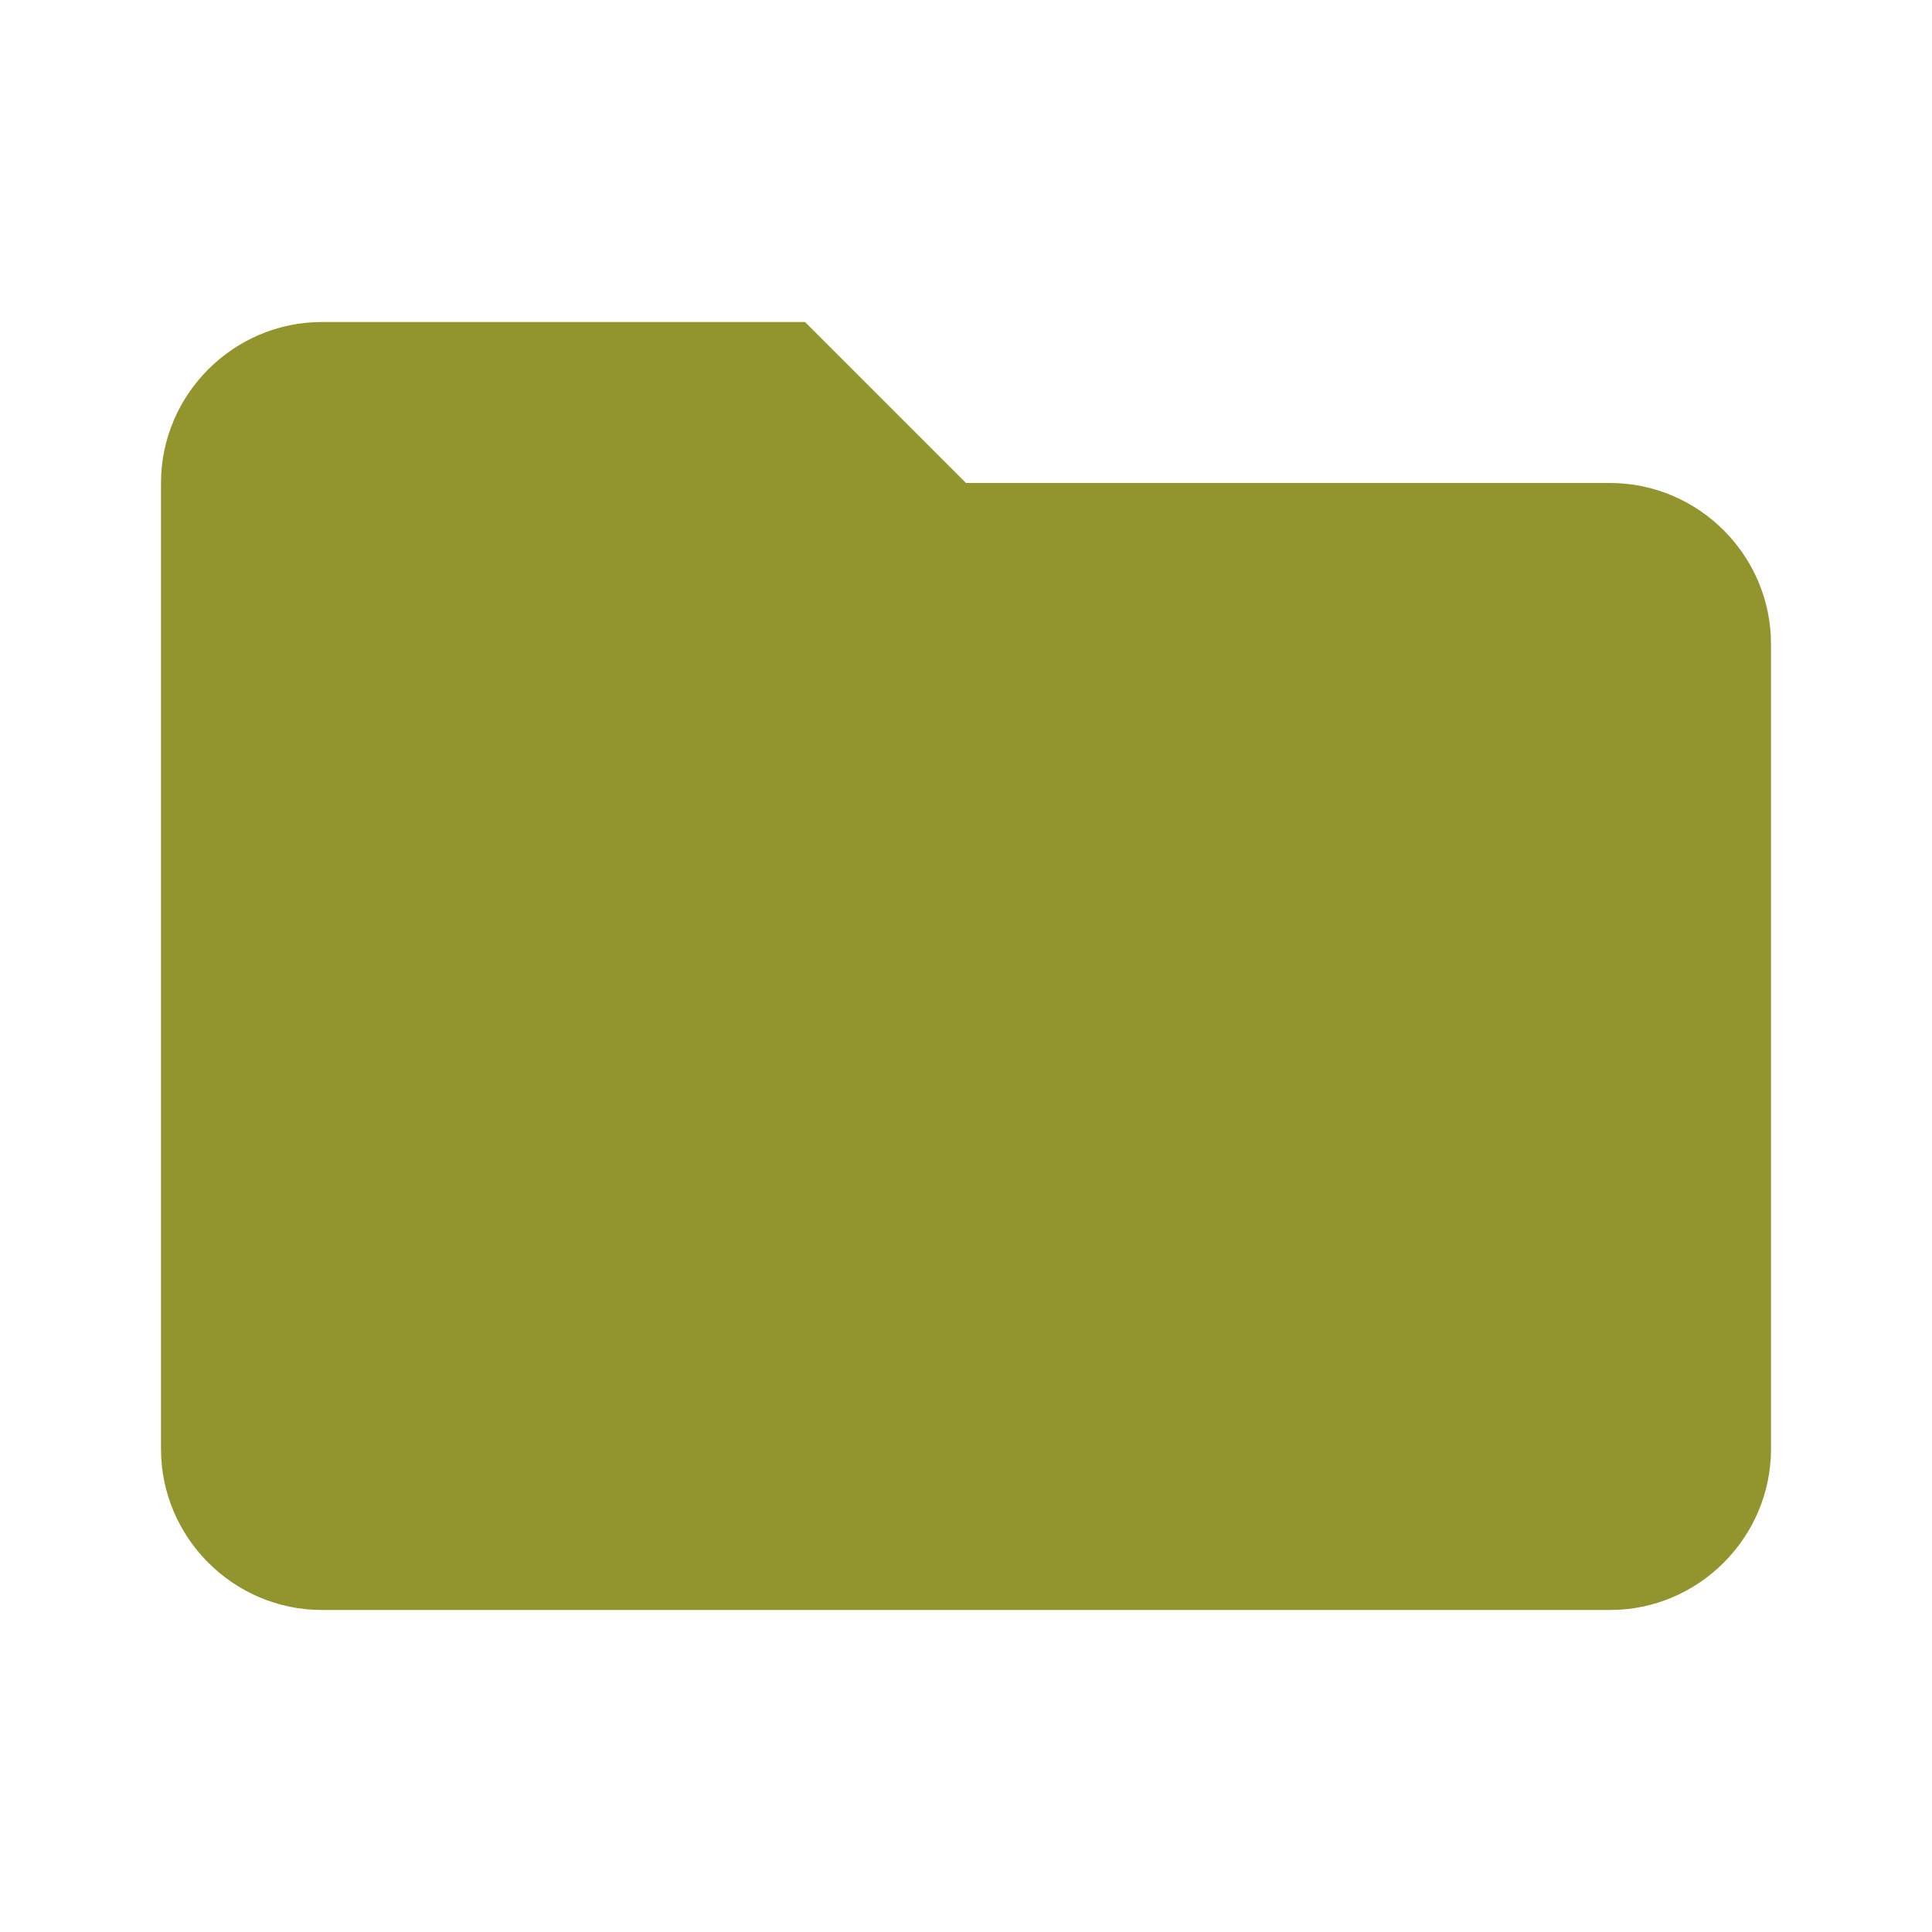
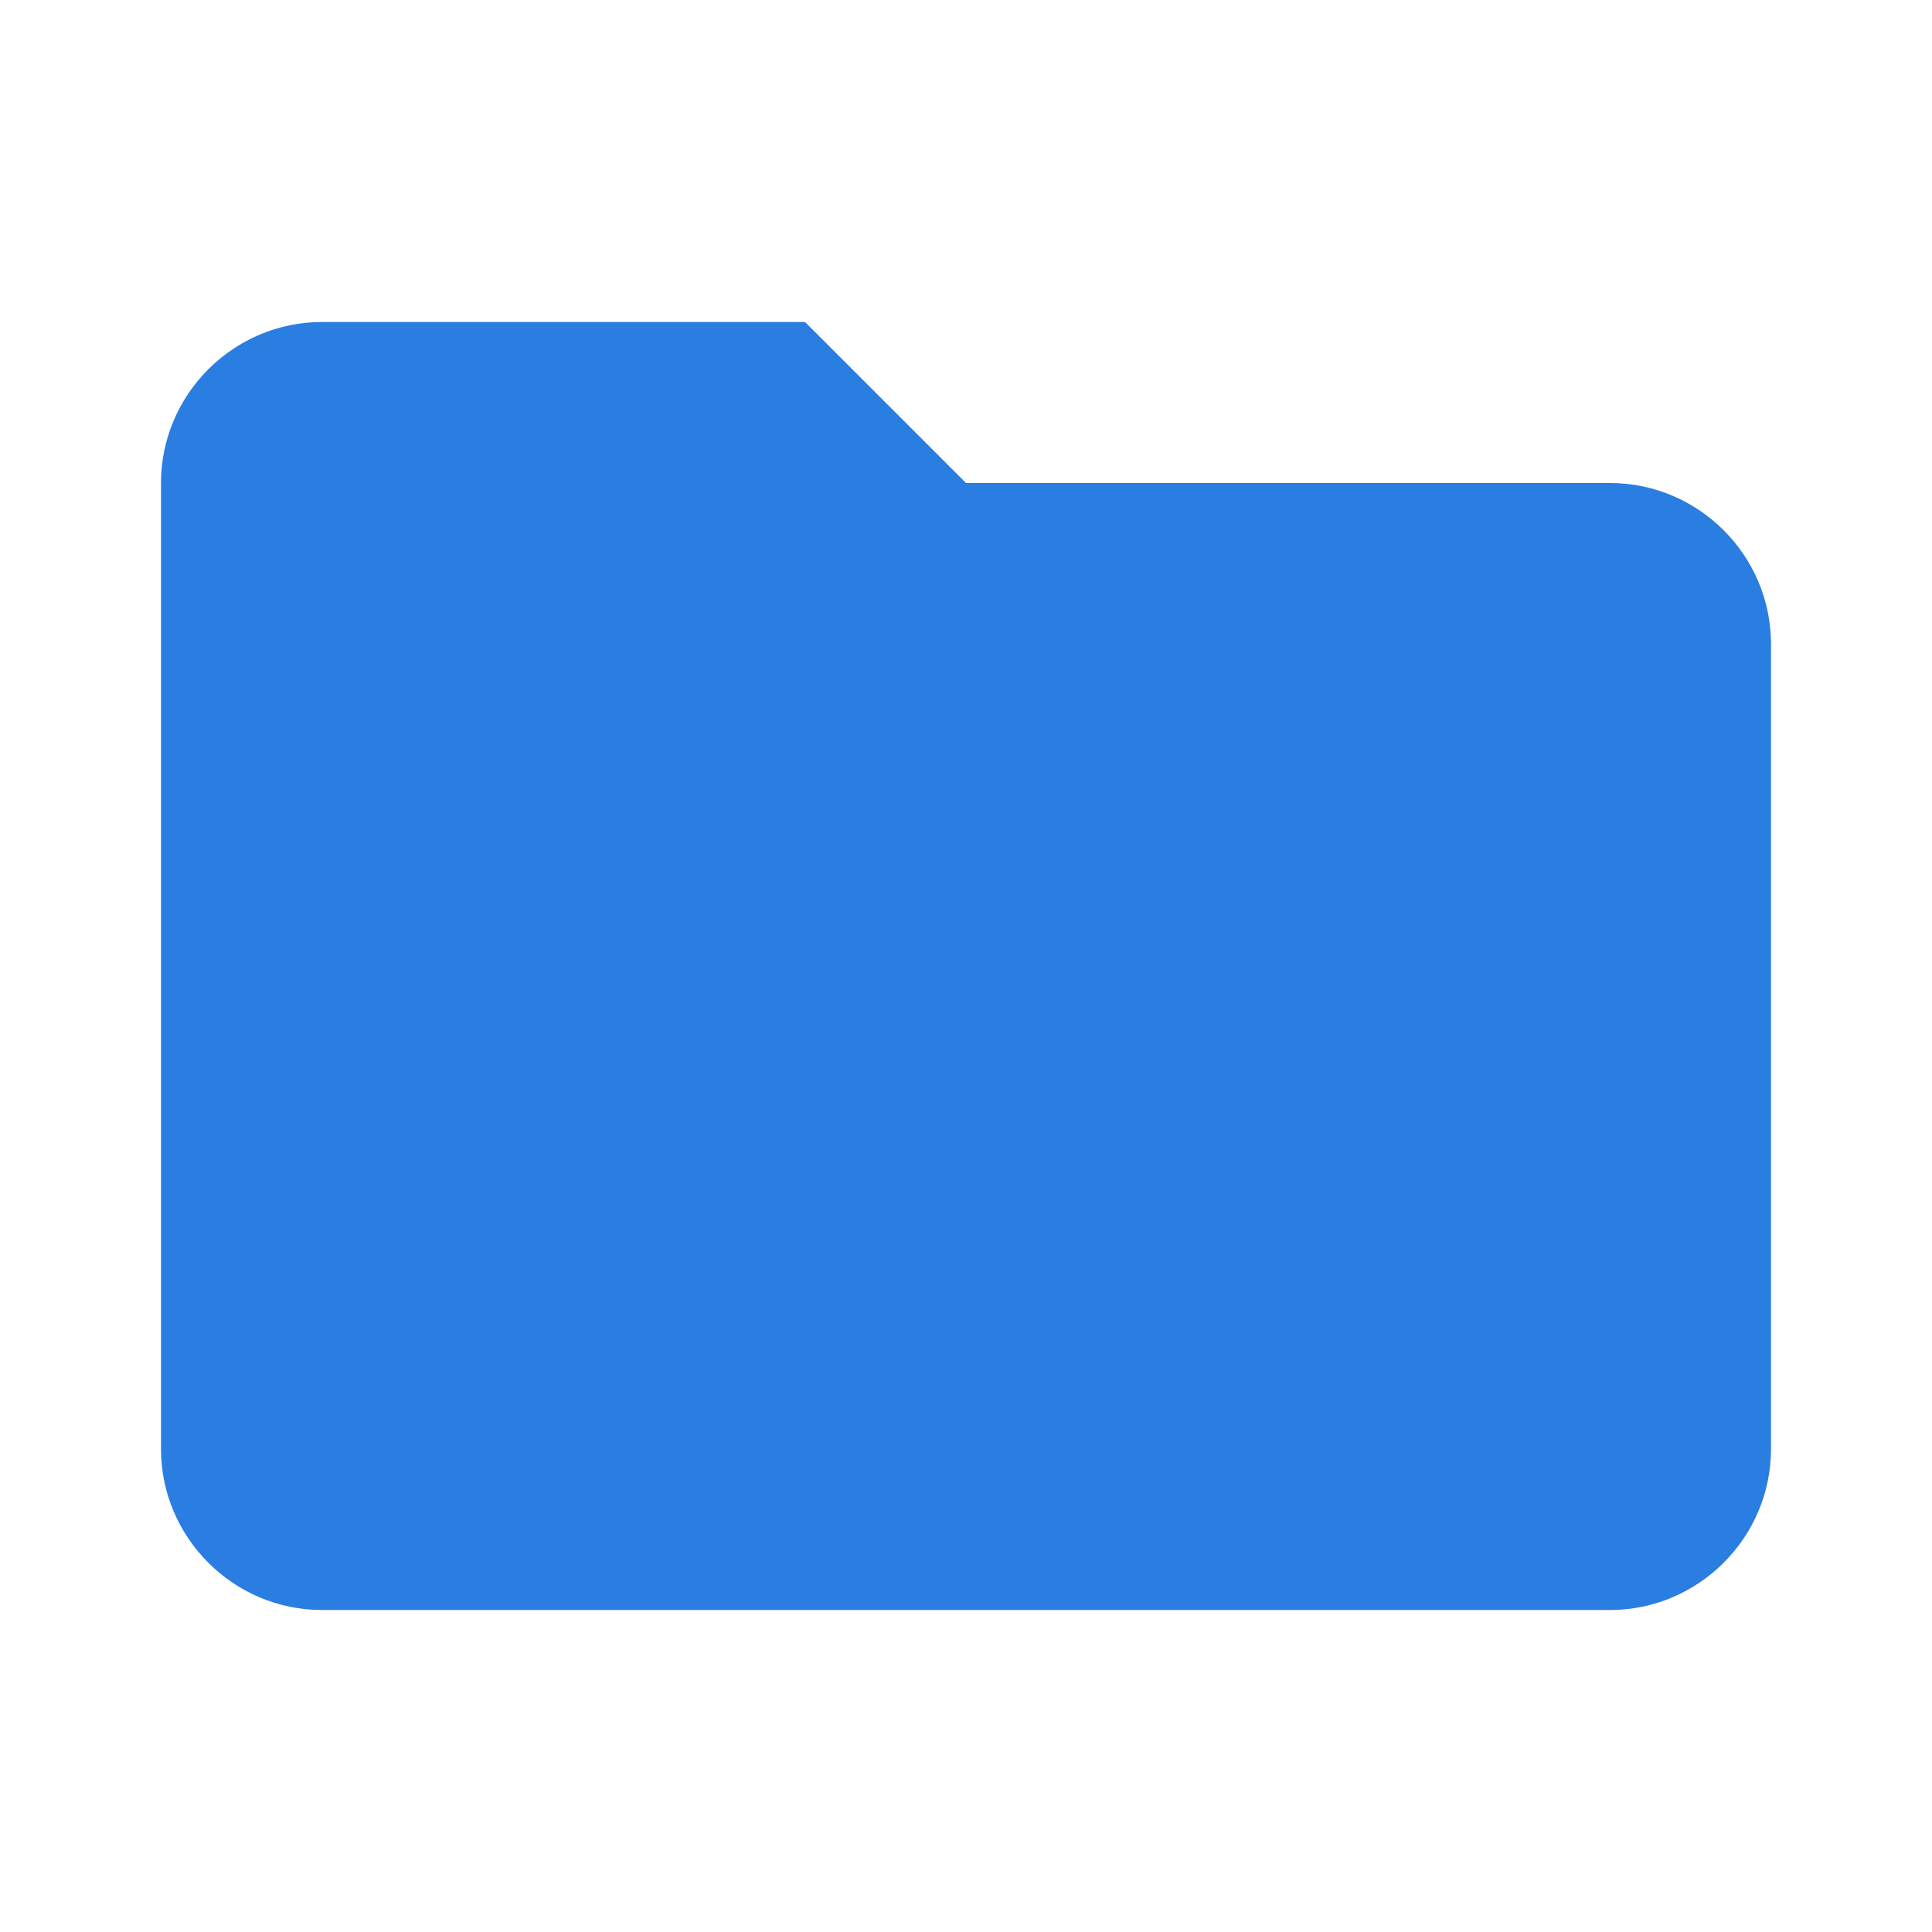
<svg xmlns="http://www.w3.org/2000/svg" xmlns:xlink="http://www.w3.org/1999/xlink" width="24" height="24" x="0" y="0" enable-background="new 0 0 24 24" version="1.1" viewBox="0 0 24 24" xml:space="preserve">
-   <style type="text/css">.st0{fill:none}.st1{clip-path:url(#SVGID_2_)}.st2{fill:none;stroke:#000;stroke-width:.25;stroke-miterlimit:10}.st3{opacity:.4}.st4{fill:none;stroke:#000;stroke-width:.25;stroke-miterlimit:10}.st4,.st5{clip-path:url(#SVGID_4_)}.st9{fill:#92952D}.st20{display:none}</style>
+   <style type="text/css">.st0{fill:none}.st1{clip-path:url(#SVGID_2_)}.st2{fill:none;stroke:#000;stroke-width:.25;stroke-miterlimit:10}.st3{opacity:.4}.st4{fill:none;stroke:#000;stroke-width:.25;stroke-miterlimit:10}.st4,.st5{clip-path:url(#SVGID_4_)}.st9{fill:#2A7DE1}.st20{display:none}</style>
  <symbol id="material_x5F_system_x5F_icon_x5F_border" viewBox="0 -48 48 48">
    <rect width="48" height="48" y="-48" class="st0" />
  </symbol>
  <symbol id="material_x5F_system_x5F_icon_x5F_grid" viewBox="0 -48 48 48">
    <g>
      <defs>
        <rect id="SVGID_1_" width="48" height="48" x="0" y="-48" />
      </defs>
      <clipPath id="SVGID_2_">
        <use overflow="visible" xlink:href="#SVGID_1_" />
      </clipPath>
      <g class="st1">
        <g>
          <line x1="2" x2="2" y1="-48" y2="0" class="st2" />
          <line x1="4" x2="4" y1="-48" y2="0" class="st2" />
          <line x1="6" x2="6" y1="-48" y2="0" class="st2" />
          <line x1="8" x2="8" y1="-48" y2="0" class="st2" />
          <line x1="10" x2="10" y1="-48" y2="0" class="st2" />
          <line x1="12" x2="12" y1="-48" y2="0" class="st2" />
          <line x1="14" x2="14" y1="-48" y2="0" class="st2" />
          <line x1="16" x2="16" y1="-48" y2="0" class="st2" />
          <line x1="18" x2="18" y1="-48" y2="0" class="st2" />
          <line x1="20" x2="20" y1="-48" y2="0" class="st2" />
          <line x1="22" x2="22" y1="-48" y2="0" class="st2" />
          <line x1="24" x2="24" y1="-48" y2="0" class="st2" />
          <line x1="26" x2="26" y1="-48" y2="0" class="st2" />
          <line x1="28" x2="28" y1="-48" y2="0" class="st2" />
          <line x1="30" x2="30" y1="-48" y2="0" class="st2" />
          <line x1="32" x2="32" y1="-48" y2="0" class="st2" />
          <line x1="34" x2="34" y1="-48" y2="0" class="st2" />
          <line x1="36" x2="36" y1="-48" y2="0" class="st2" />
          <line x1="38" x2="38" y1="-48" y2="0" class="st2" />
          <line x1="40" x2="40" y1="-48" y2="0" class="st2" />
          <line x1="42" x2="42" y1="-48" y2="0" class="st2" />
          <line x1="44" x2="44" y1="-48" y2="0" class="st2" />
          <line x1="46" x2="46" y1="-48" y2="0" class="st2" />
        </g>
        <g>
          <line x1="0" x2="48" y1="-2" y2="-2" class="st2" />
          <line x1="0" x2="48" y1="-4" y2="-4" class="st2" />
          <line x1="0" x2="48" y1="-6" y2="-6" class="st2" />
          <line x1="0" x2="48" y1="-8" y2="-8" class="st2" />
          <line x1="0" x2="48" y1="-10" y2="-10" class="st2" />
          <line x1="0" x2="48" y1="-12" y2="-12" class="st2" />
          <line x1="0" x2="48" y1="-14" y2="-14" class="st2" />
          <line x1="0" x2="48" y1="-16" y2="-16" class="st2" />
          <line x1="0" x2="48" y1="-18" y2="-18" class="st2" />
          <line x1="0" x2="48" y1="-20" y2="-20" class="st2" />
          <line x1="0" x2="48" y1="-22" y2="-22" class="st2" />
          <line x1="0" x2="48" y1="-24" y2="-24" class="st2" />
          <line x1="0" x2="48" y1="-26" y2="-26" class="st2" />
          <line x1="0" x2="48" y1="-28" y2="-28" class="st2" />
          <line x1="0" x2="48" y1="-30" y2="-30" class="st2" />
          <line x1="0" x2="48" y1="-32" y2="-32" class="st2" />
          <line x1="0" x2="48" y1="-34" y2="-34" class="st2" />
          <line x1="0" x2="48" y1="-36" y2="-36" class="st2" />
          <line x1="0" x2="48" y1="-38" y2="-38" class="st2" />
          <line x1="0" x2="48" y1="-40" y2="-40" class="st2" />
          <line x1="0" x2="48" y1="-42" y2="-42" class="st2" />
          <line x1="0" x2="48" y1="-44" y2="-44" class="st2" />
          <line x1="0" x2="48" y1="-46" y2="-46" class="st2" />
        </g>
        <g>
          <path d="M47.8-0.2v-47.5H0.2v47.5H47.8 M48,0H0v-48h48V0L48,0z" />
        </g>
      </g>
    </g>
  </symbol>
  <symbol id="material_x5F_system_x5F_icon_x5F_keylines" viewBox="0 -48 48 48">
    <g class="st3">
      <defs>
        <rect id="SVGID_3_" width="48" height="48" x="0" y="-48" class="st3" />
      </defs>
      <clipPath id="SVGID_4_">
        <use overflow="visible" xlink:href="#SVGID_3_" />
      </clipPath>
      <line x1="24" x2="24" y1="0" y2="-48" class="st4" />
      <line x1="48" x2="0" y1="-24" y2="-24" class="st4" />
      <line x1="48" x2="0" y1="-16" y2="-16" class="st4" />
      <line x1="48" x2="0" y1="-32" y2="-32" class="st4" />
      <line x1="32" x2="32" y1="-48" y2="0" class="st4" />
      <line x1="16" x2="16" y1="-48" y2="0" class="st4" />
      <line x1="47.7" x2=".2" y1="-.3" y2="-47.8" class="st4" />
      <line x1=".2" x2="47.7" y1="-.3" y2="-47.8" class="st4" />
      <path d="M24-14c-5.5,0-10-4.5-10-10c0-5.5,4.5-10,10-10c5.5,0,10,4.5,10,10C34-18.5,29.5-14,24-14z" class="st4" />
      <path d="M24-4C12.9-4,4-12.9,4-24c0-11.1,8.9-20,20-20c11.1,0,20,8.9,20,20C44-12.9,35.1-4,24-4z" class="st4" />
      <path d="M38-6H10c-2.2,0-4-1.8-4-4v-28c0-2.2,1.8-4,4-4h28c2.2,0,4,1.8,4,4v28C42-7.8,40.2-6,38-6z" class="st4" />
      <path d="M40-8H8c-2.2,0-4-1.8-4-4v-24c0-2.2,1.8-4,4-4h32c2.2,0,4,1.8,4,4l0,24C44-9.8,42.2-8,40-8z" class="st4" />
      <path d="M40-40v32c0,2.2-1.8,4-4,4H12C9.8-4,8-5.8,8-8v-32c0-2.2,1.8-4,4-4h24C38.2-44,40-42.2,40-40z" class="st4" />
      <g class="st5">
        <path d="M47.7-0.3v-47.5H0.2v47.5H47.7 M48,0H0v-48h48V0L48,0z" />
      </g>
    </g>
  </symbol>
  <g id="border">
    <use width="48" height="48" y="-48" overflow="visible" transform="matrix(0.5 0 0 -0.5 3.916831e-04 5.698877e-05)" xlink:href="#material_x5F_system_x5F_icon_x5F_border" />
  </g>
  <g id="icon">
    <g>
      <path d="M10,4H4C2.9,4,2,4.9,2,6l0,12c0,1.1,0.9,2,2,2h16c1.1,0,2-0.9,2-2V8c0-1.1-0.9-2-2-2h-8L10,4z" class="st9" />
      <path d="M0,0h24v24H0V0z" class="st0" />
    </g>
  </g>
  <g id="grid" class="st20">
    <use id="XMLID_1_" width="48" height="48" x="0" y="-48" display="inline" opacity=".15" overflow="visible" transform="matrix(0.5 0 0 -0.5 1.139775e-04 -2.620241e-04)" xlink:href="#material_x5F_system_x5F_icon_x5F_grid" />
  </g>
  <g id="keylines" class="st20">
    <use id="XMLID_3_" width="48" height="48" x="0" y="-48" display="inline" overflow="visible" transform="matrix(0.5 0 0 -0.5 1.709663e-04 -2.924798e-04)" xlink:href="#material_x5F_system_x5F_icon_x5F_keylines" />
  </g>
</svg>
